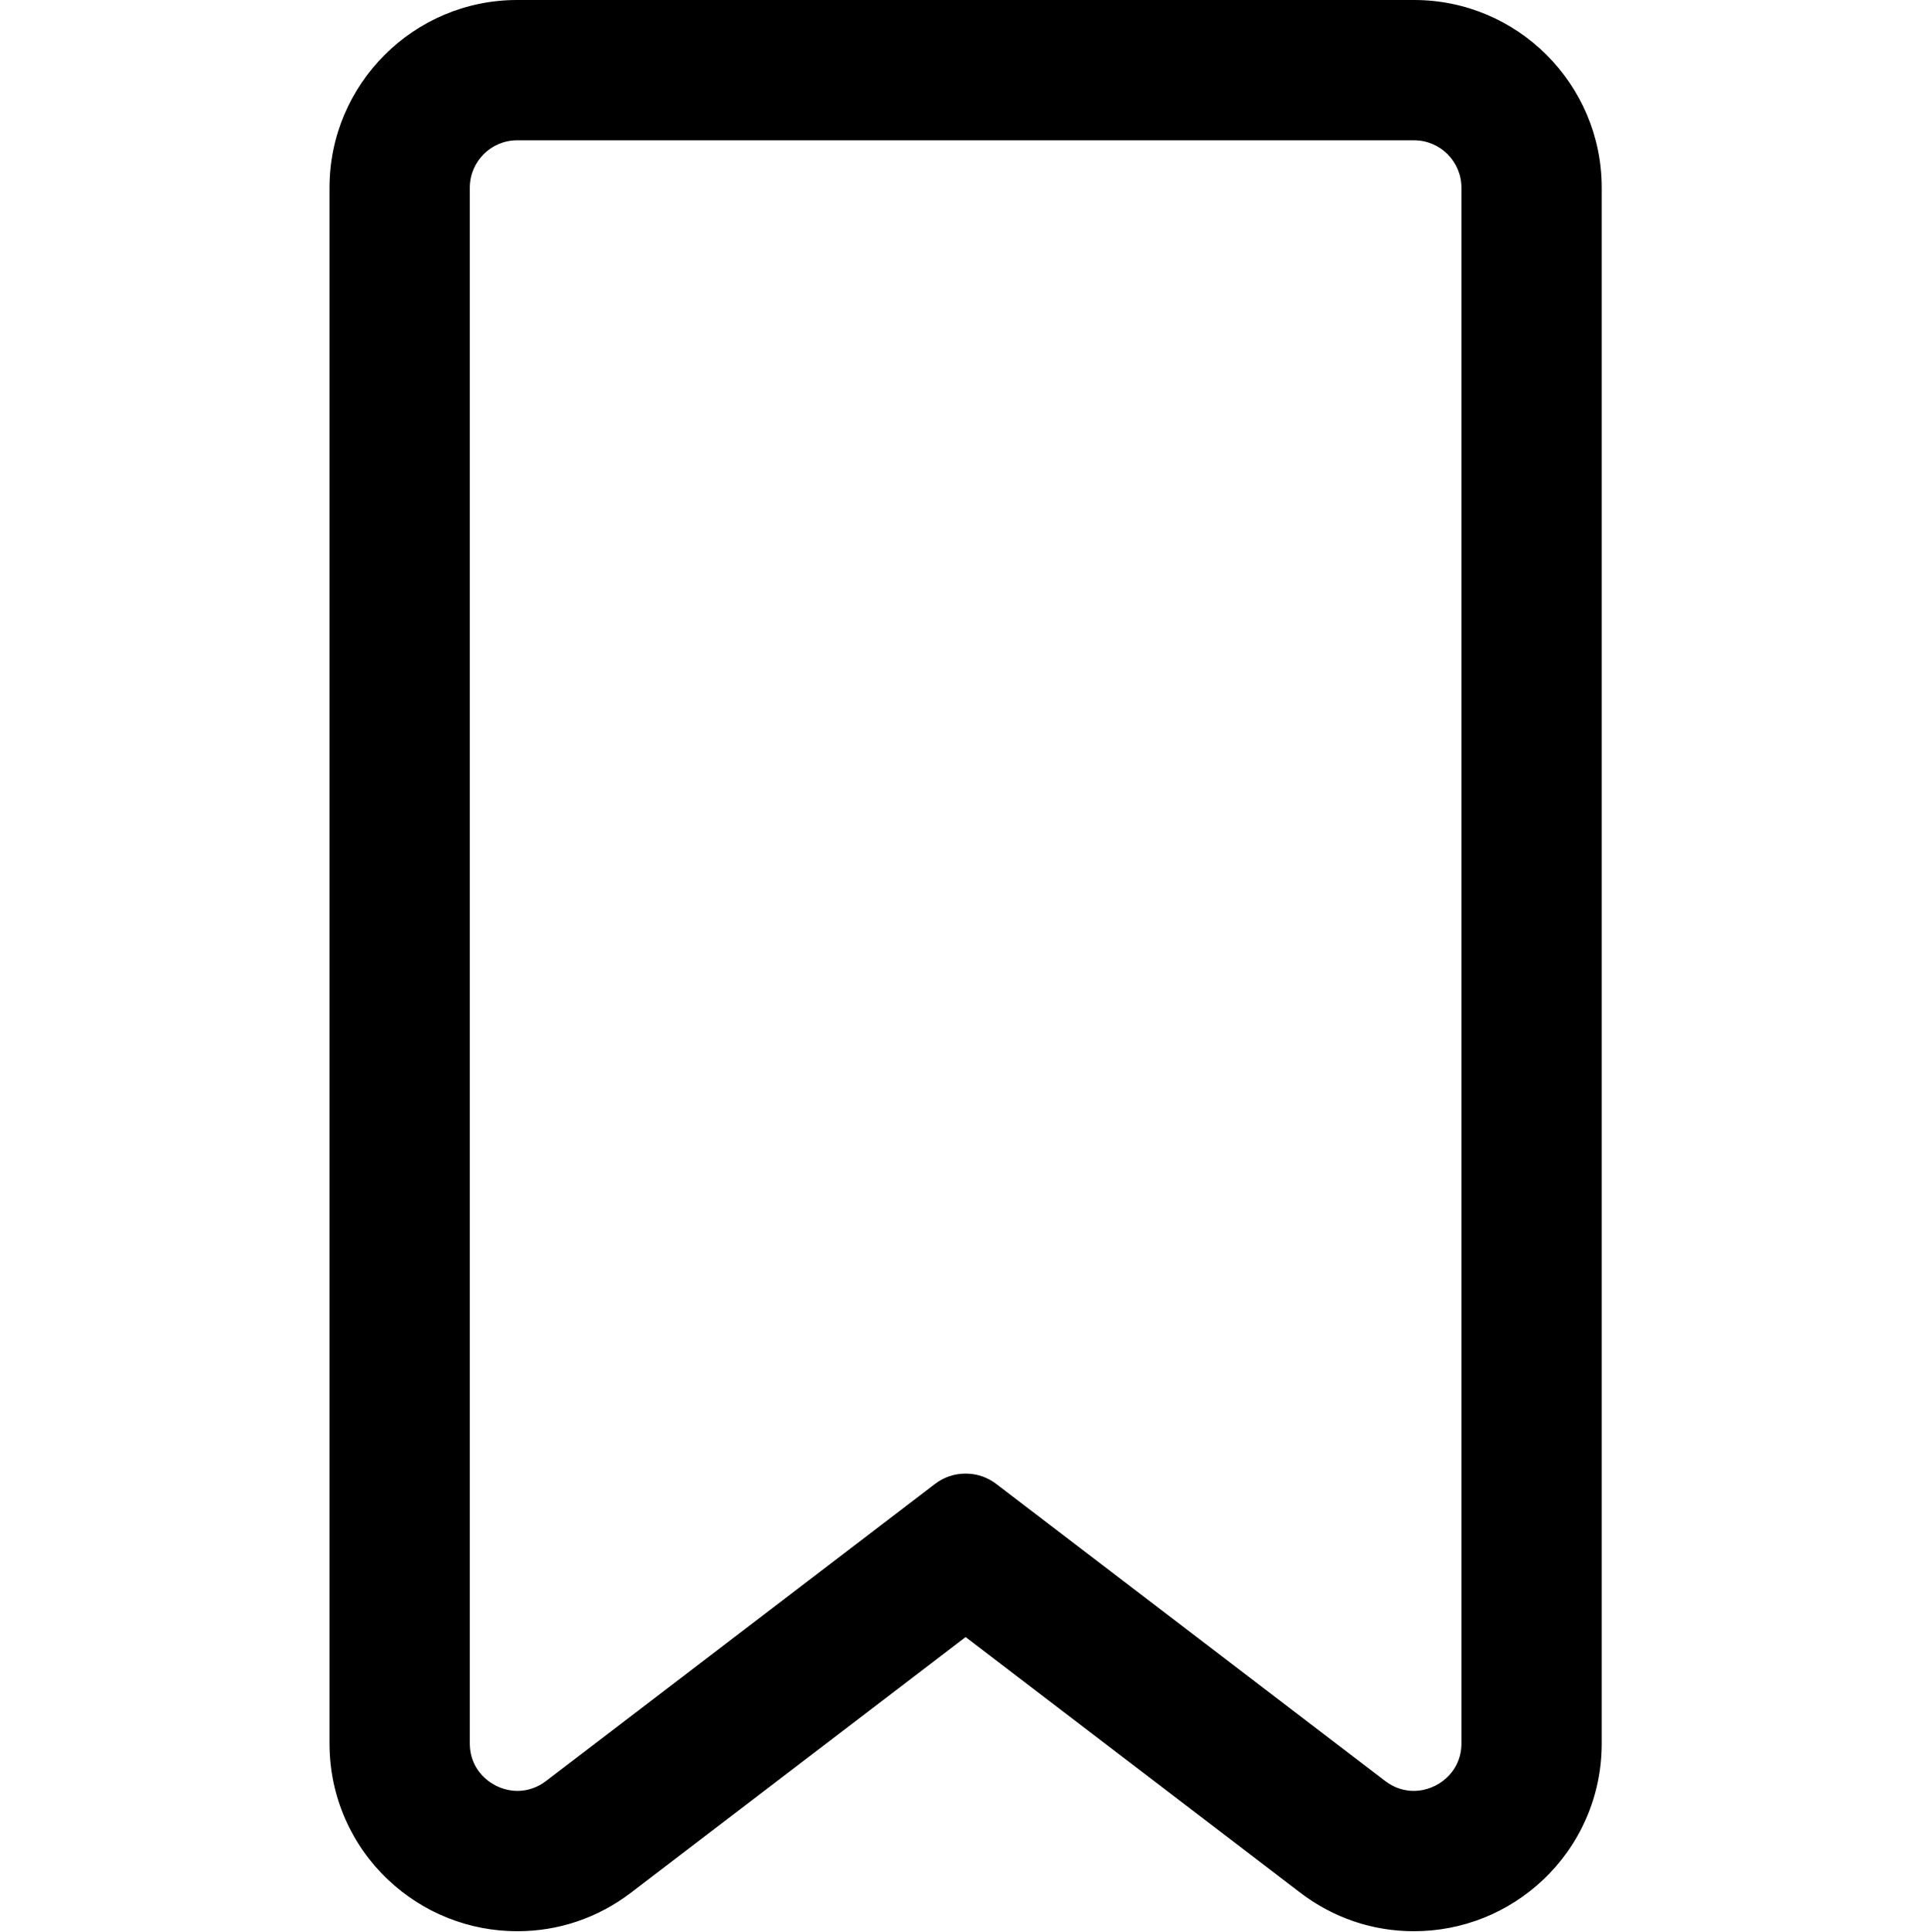
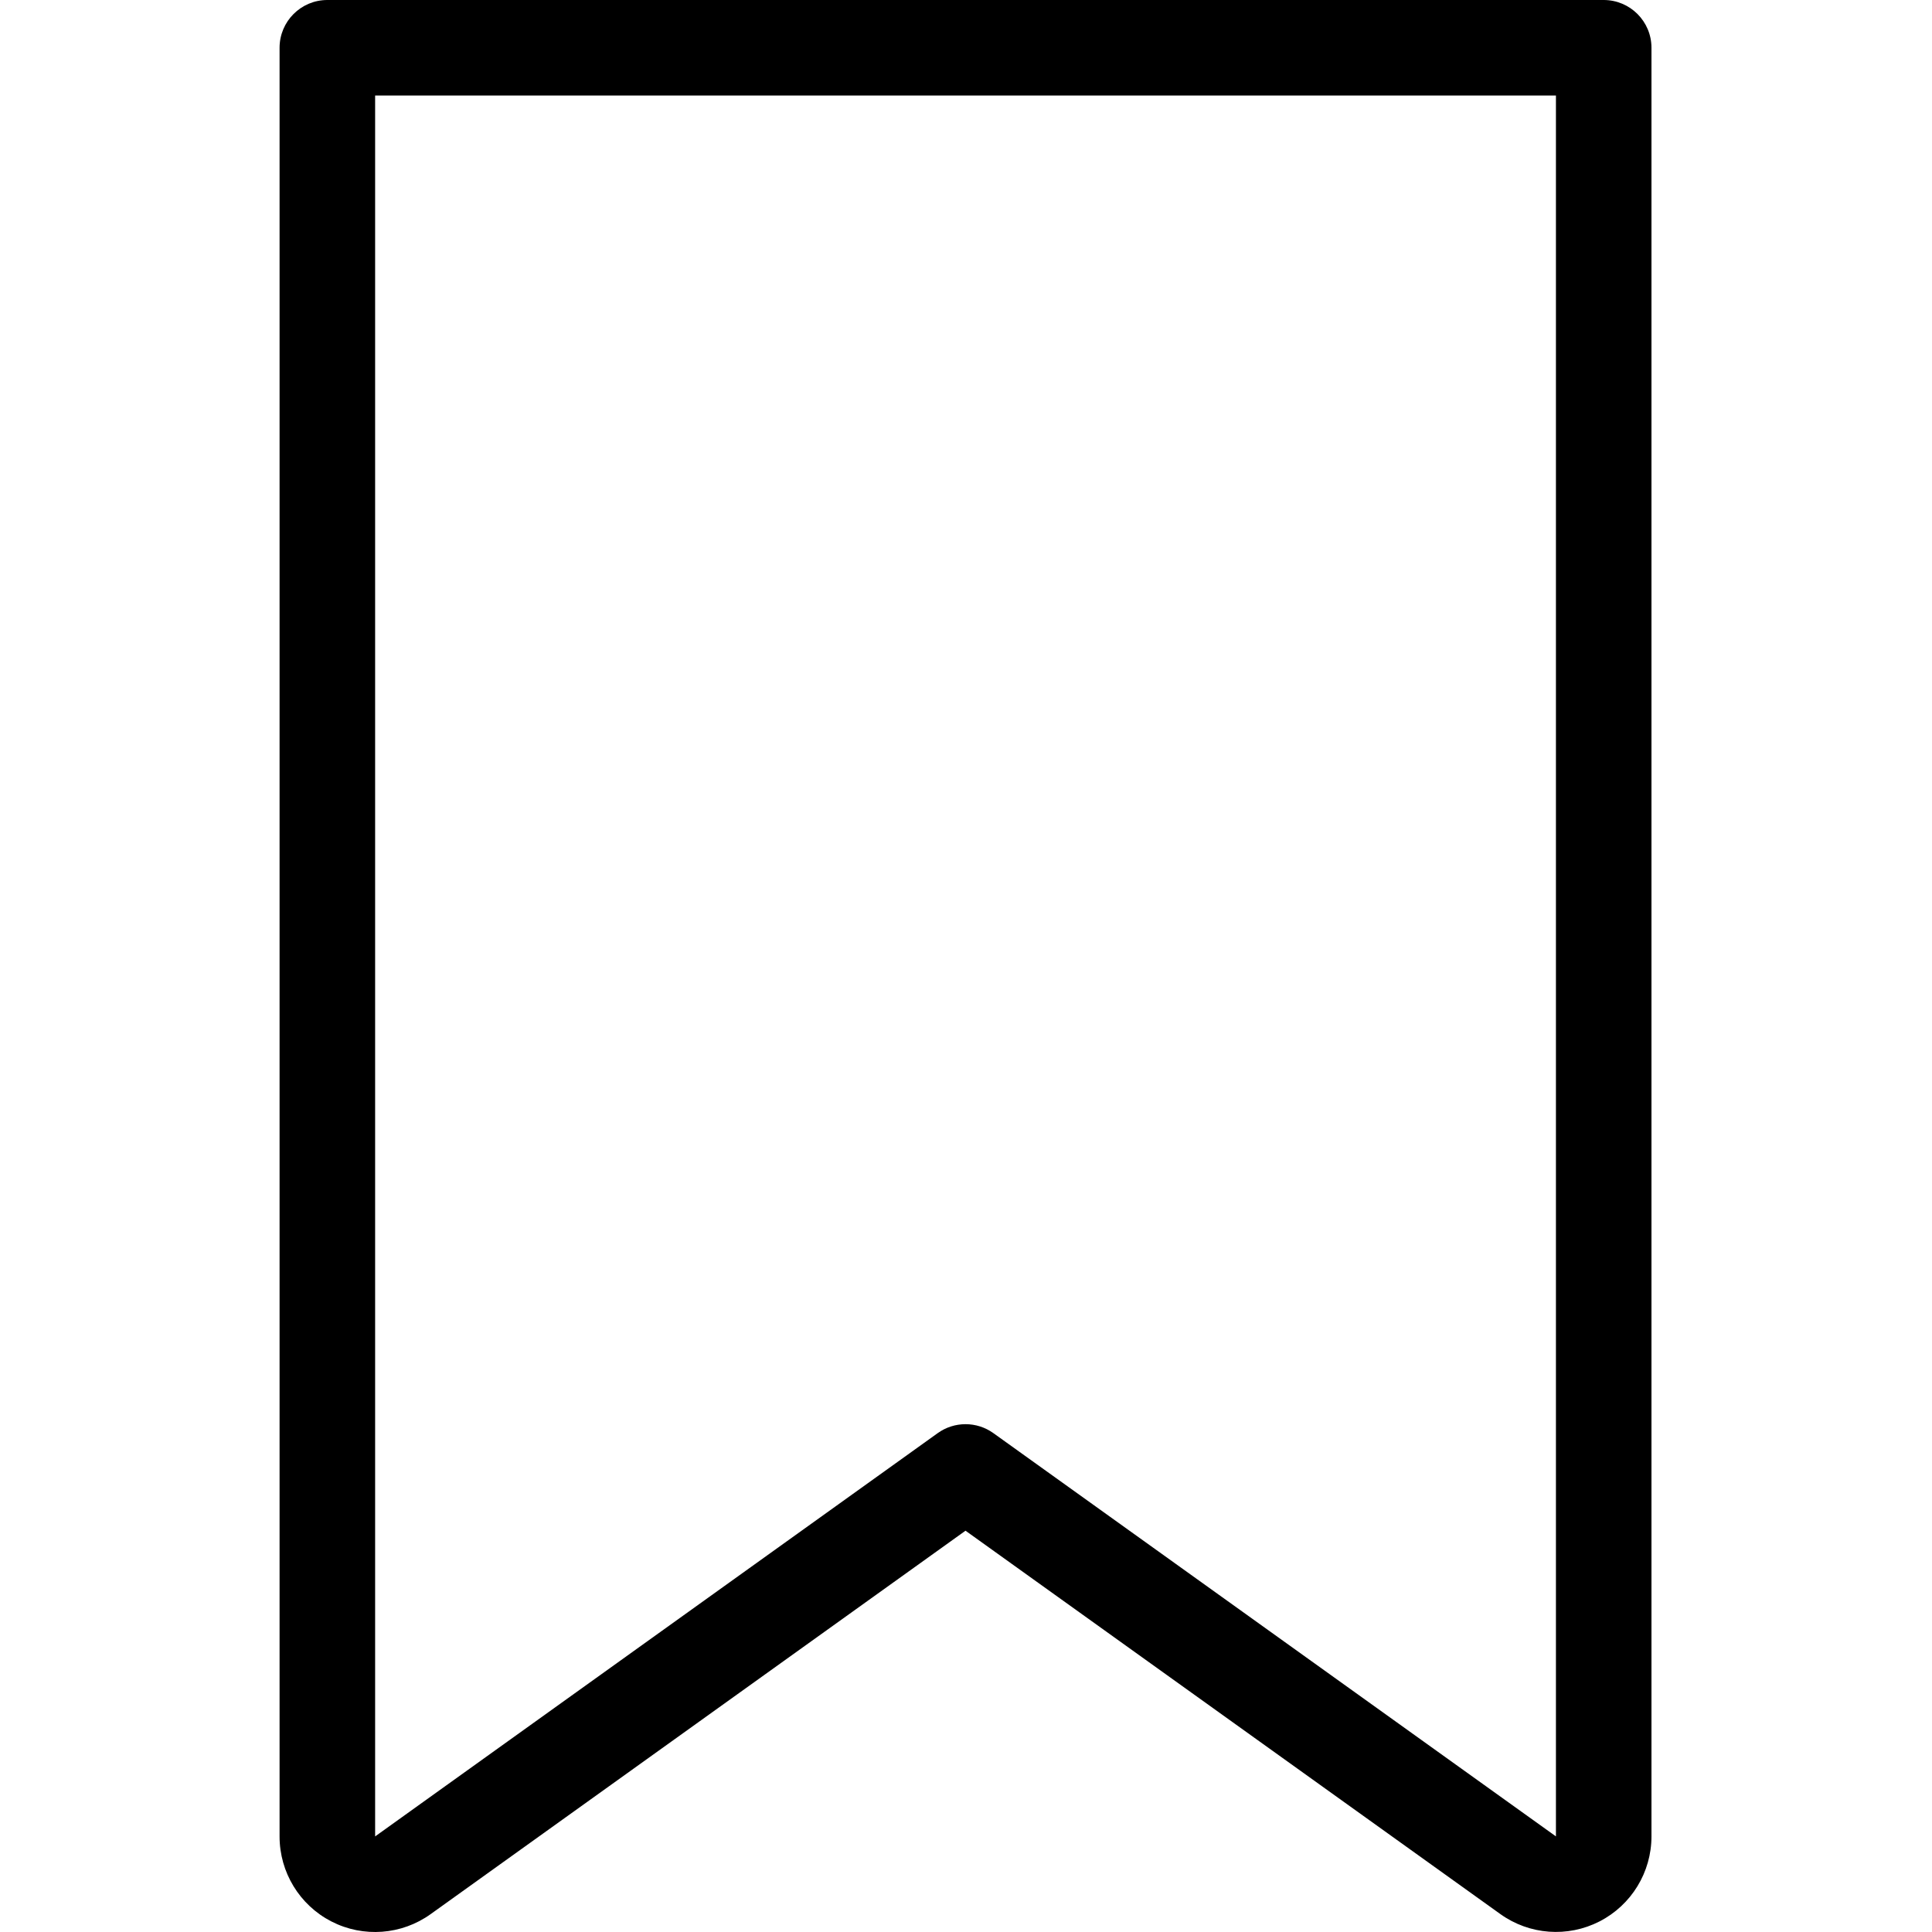
- <svg xmlns="http://www.w3.org/2000/svg" version="1.1" id="Capa_1" x="0px" y="0px" width="603.511px" height="603.511px" viewBox="0 0 603.511 603.511" style="enable-background:new 0 0 603.511 603.511;" xml:space="preserve">
-   <g>
-     <g>
-       <path d="M103.468,58.64v486.202c0,8.186,1.659,16.096,4.931,23.513c3.116,7.063,7.548,13.345,13.173,18.669    c10.894,10.31,25.135,15.987,40.101,15.987c12.797,0,24.977-4.138,35.224-11.963l104.859-80.09l104.857,80.089    c10.247,7.826,22.428,11.963,35.225,11.963c14.967,0,29.208-5.678,40.102-15.988c5.624-5.323,10.057-11.604,13.172-18.667    c3.272-7.417,4.932-15.328,4.932-23.514V58.64c0-32.059-26.081-58.14-58.14-58.14H161.608    C129.549,0.5,103.468,26.582,103.468,58.64z M457.204,58.64v486.202c0,9.071-7.442,15.329-15.365,15.329    c-3.144,0-6.361-0.985-9.222-3.169l-121.574-92.856c-2.742-2.094-6.014-3.141-9.287-3.141c-3.273,0-6.545,1.047-9.287,3.141    l-121.574,92.855c-2.859,2.185-6.079,3.169-9.222,3.169c-7.923,0-15.365-6.257-15.365-15.328V58.64c0-8.45,6.85-15.3,15.3-15.3    h280.296C450.354,43.34,457.204,50.19,457.204,58.64z" />
-       <path d="M161.673,603.511c-15.094,0-29.458-5.727-40.444-16.124c-5.674-5.37-10.144-11.705-13.287-18.83    c-3.3-7.48-4.974-15.459-4.974-23.715V58.64c0-32.334,26.306-58.64,58.64-58.64h280.295c32.334,0,58.64,26.306,58.64,58.64    v486.201c0,8.256-1.674,16.234-4.975,23.716c-3.141,7.122-7.611,13.457-13.285,18.828c-10.986,10.398-25.351,16.125-40.445,16.125    c-12.907,0-25.193-4.172-35.528-12.065l-104.554-79.857l-104.555,79.858C186.864,599.339,174.579,603.511,161.673,603.511z     M161.608,1c-31.783,0-57.64,25.857-57.64,57.64v486.202c0,8.116,1.645,15.959,4.889,23.311    c3.089,7.003,7.483,13.229,13.06,18.508c10.8,10.222,24.919,15.851,39.757,15.851c12.685,0,24.76-4.102,34.921-11.86    l105.162-80.321l0.304,0.231l104.857,80.089c10.159,7.759,22.234,11.86,34.921,11.86c14.838,0,28.958-5.63,39.758-15.852    c5.577-5.279,9.971-11.505,13.059-18.506c3.244-7.353,4.889-15.196,4.889-23.312V58.64c0-31.783-25.857-57.64-57.64-57.64H161.608    z M441.839,560.671c-3.428,0-6.722-1.131-9.525-3.271l-121.574-92.856c-2.603-1.987-5.709-3.038-8.983-3.038    s-6.381,1.051-8.983,3.038l-121.574,92.855c-2.801,2.141-6.095,3.271-9.525,3.271c-7.63,0-15.865-6.052-15.865-15.828V58.64    c0-8.712,7.088-15.8,15.8-15.8h280.296c8.712,0,15.8,7.088,15.8,15.8v486.202C457.704,554.619,449.469,560.671,441.839,560.671z     M301.756,460.505c3.495,0,6.812,1.121,9.591,3.243l121.574,92.856c2.628,2.006,5.711,3.066,8.918,3.066    c7.149,0,14.865-5.67,14.865-14.829V58.64c0-8.161-6.64-14.8-14.8-14.8H161.608c-8.161,0-14.8,6.639-14.8,14.8v486.202    c0,9.159,7.716,14.828,14.865,14.828c3.208,0,6.292-1.061,8.918-3.066l121.574-92.855    C294.944,461.626,298.26,460.505,301.756,460.505z" />
-     </g>
-   </g>
-   <g>
- </g>
-   <g>
- </g>
-   <g>
- </g>
-   <g>
- </g>
-   <g>
- </g>
-   <g>
- </g>
-   <g>
- </g>
-   <g>
- </g>
-   <g>
- </g>
-   <g>
- </g>
-   <g>
- </g>
-   <g>
- </g>
-   <g>
- </g>
-   <g>
- </g>
-   <g>
- </g>
+ <svg xmlns="http://www.w3.org/2000/svg" height="404pt" viewBox="-58 0 404 404.542" width="404pt">
+   <path d="m277.527 0h-267.258c-5.52 0-10 4.477-10 10v374.527c-.008 7.504 4.184 14.379 10.855 17.809 6.676 3.426 14.707 2.828 20.797-1.551l111.977-80.27 111.98 80.266c6.094 4.371 14.117 4.965 20.789 1.539 6.668-3.426 10.863-10.297 10.863-17.793v-374.527c0-5.523-4.48-10-10.004-10zm-10 384.523-117.797-84.441c-3.484-2.496-8.172-2.496-11.652 0l-117.801 84.445v-364.527h247.25zm0 0" />
</svg>
